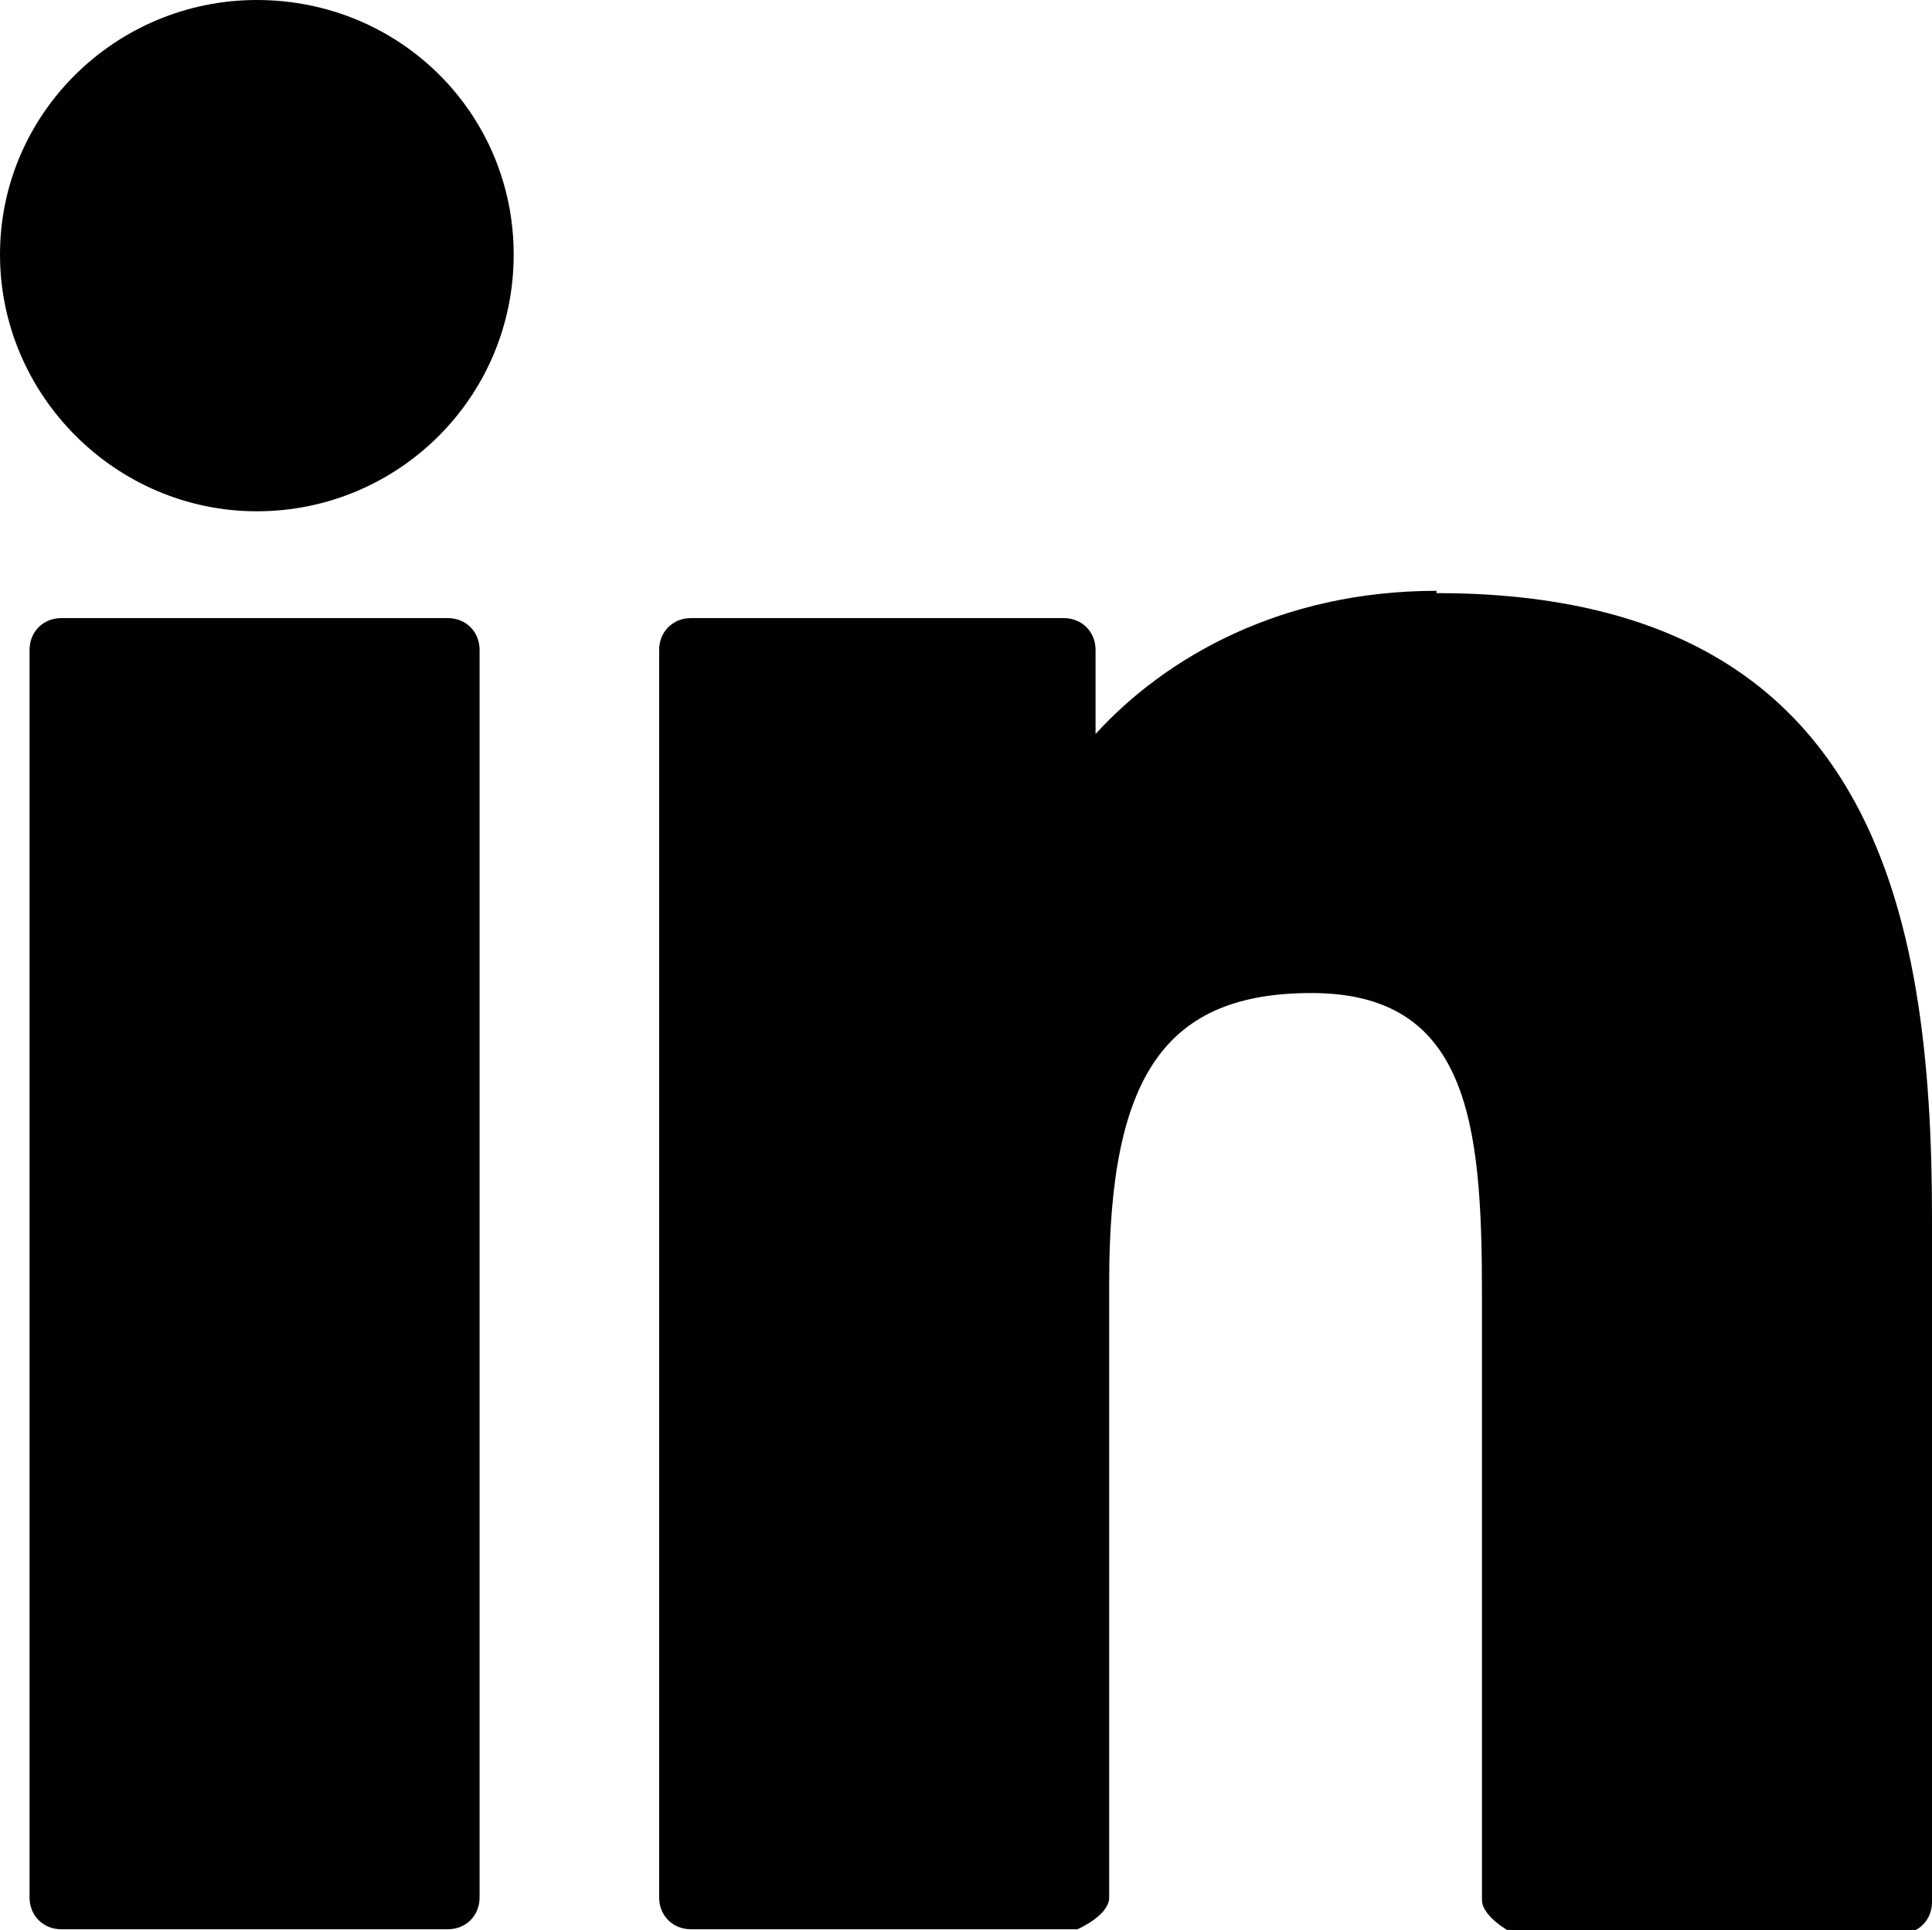
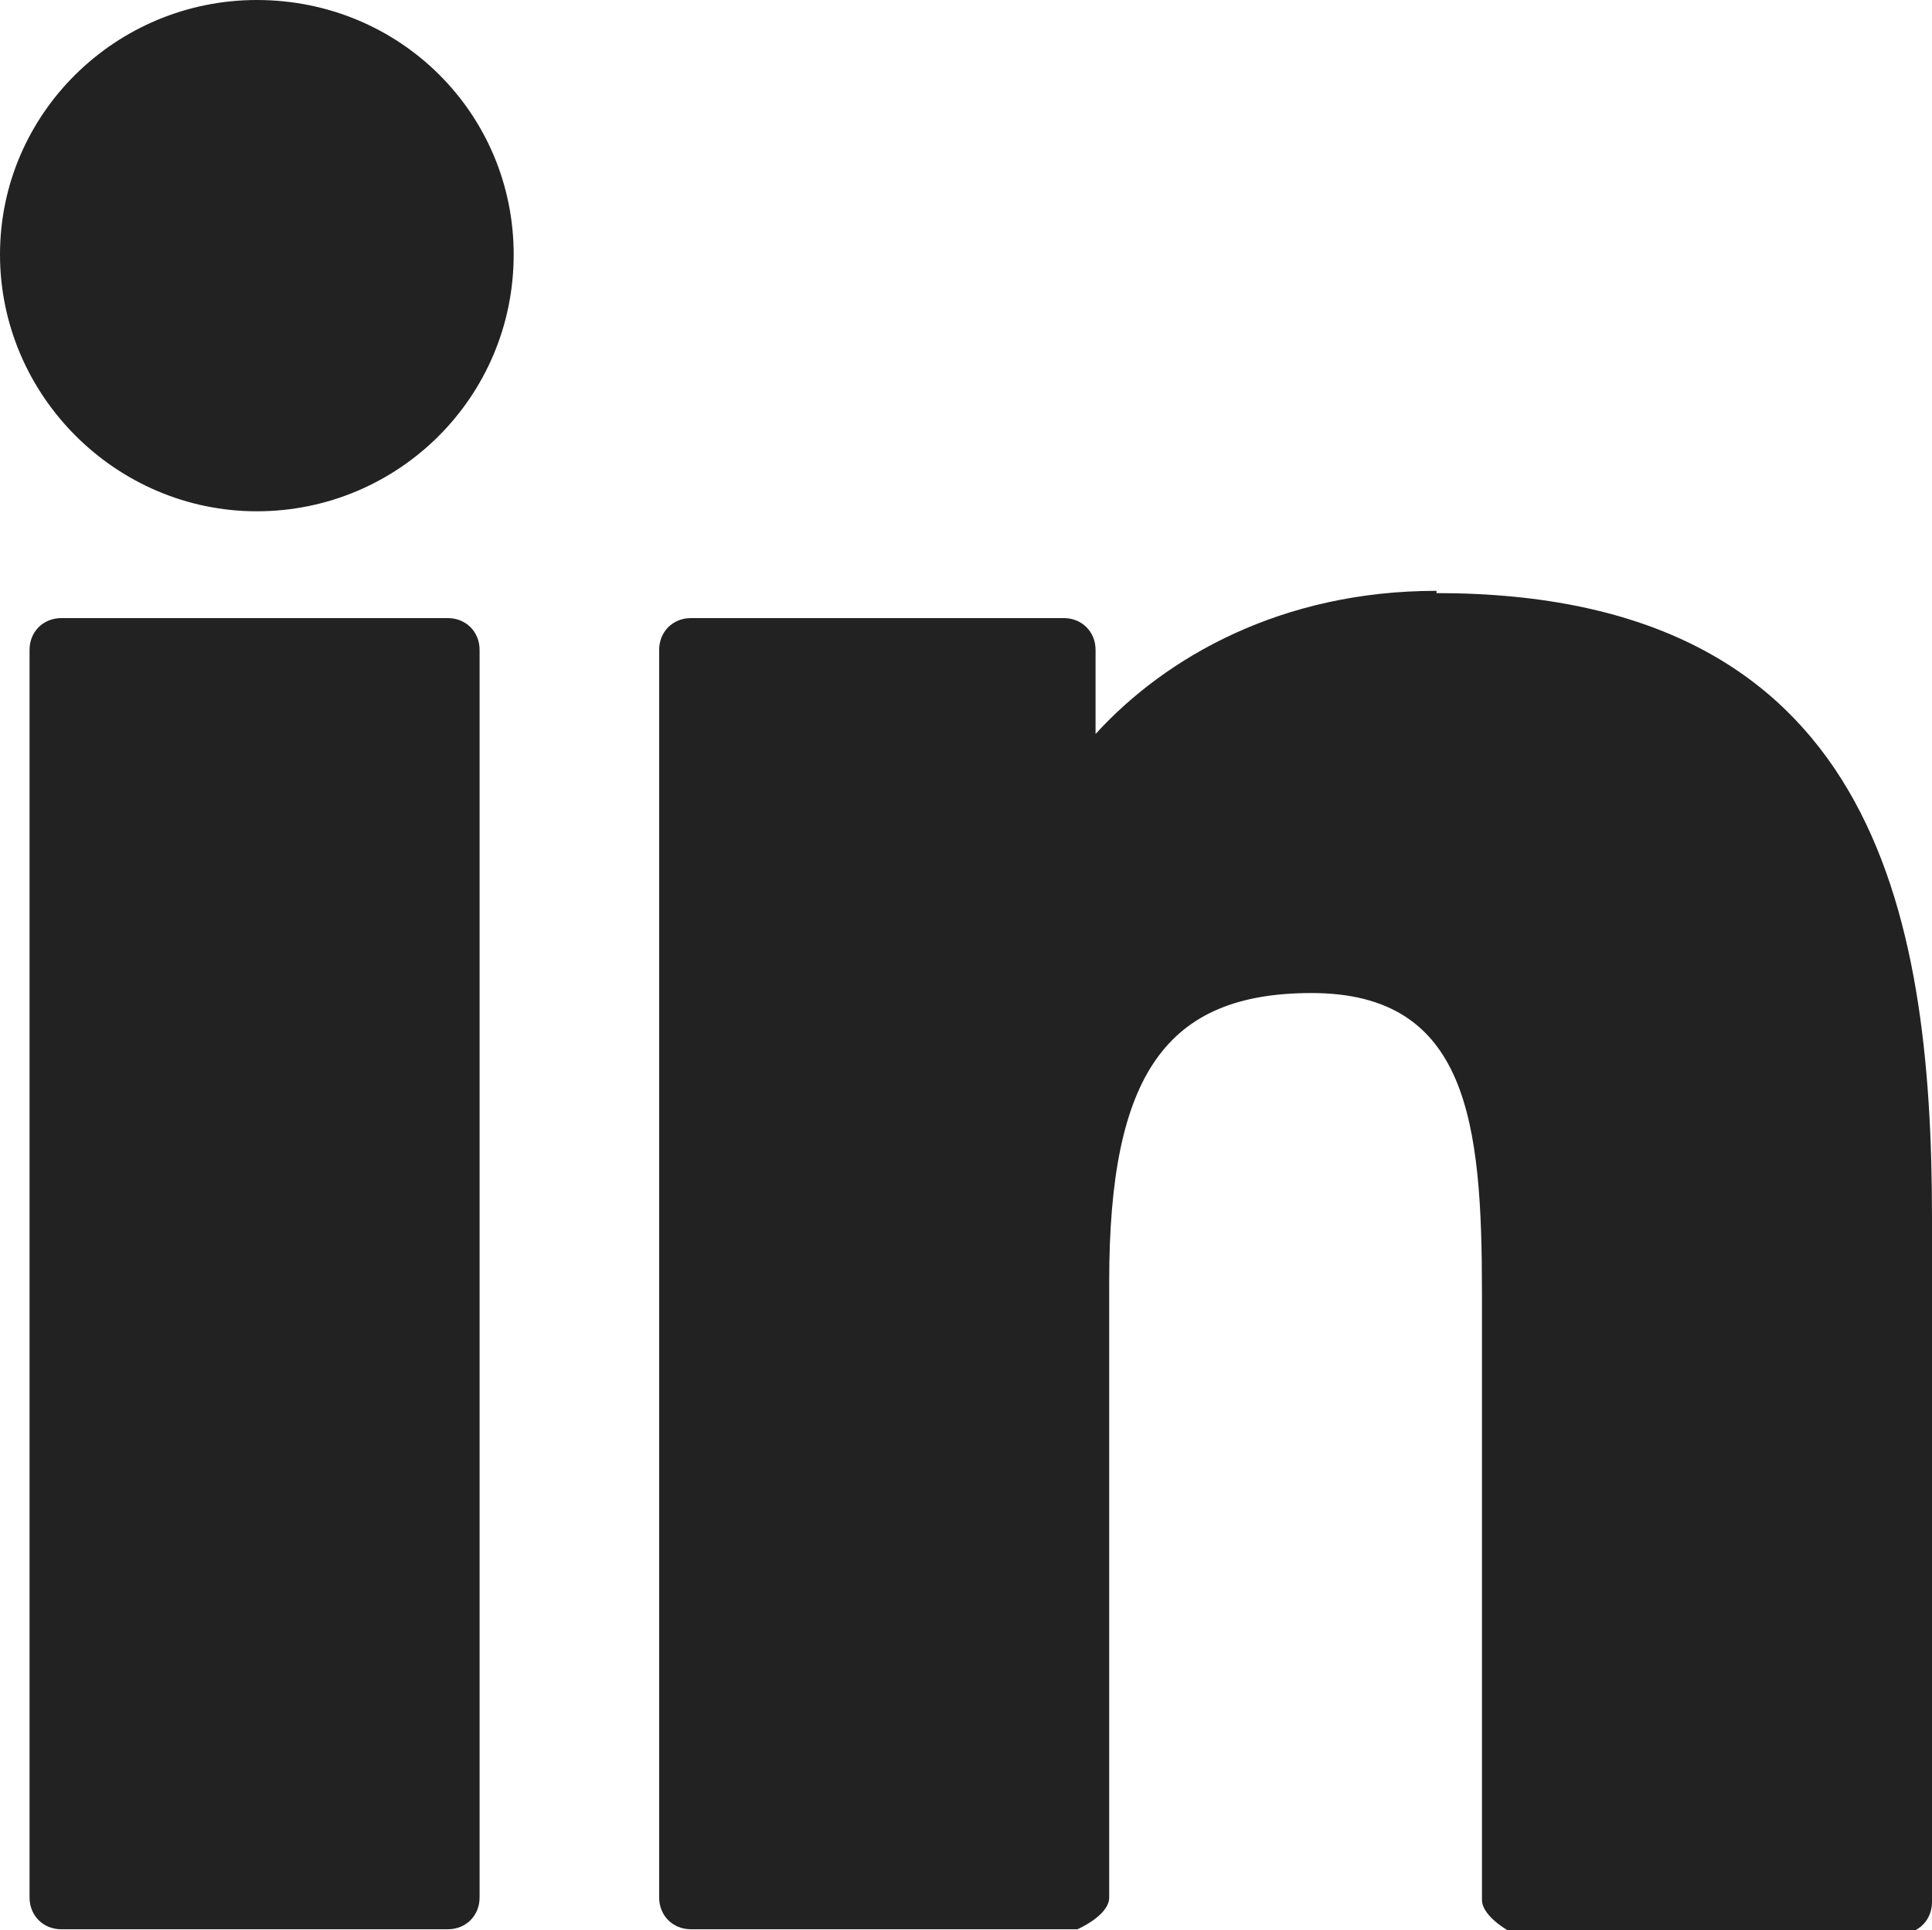
- <svg xmlns="http://www.w3.org/2000/svg" id="Layer_2" data-name="Layer 2" viewBox="0 0 8.5 8.49">
+ <svg xmlns="http://www.w3.org/2000/svg" fill="#222" id="Layer_2" data-name="Layer 2" viewBox="0 0 8.5 8.49">
  <defs>
    <style>
-       .cls-1 {
-         fill: #010101;
+       #Layer_2:hover {
+         fill: red;
      }
    </style>
  </defs>
  <g id="Layer_1-2" data-name="Layer 1">
    <g>
      <path class="cls-1" d="m1.98,2.72H.27c-.08,0-.14.06-.14.14v5.49c0,.08.06.14.14.14h1.7c.08,0,.14-.06.14-.14V2.86c0-.08-.06-.14-.14-.14Z" />
      <path class="cls-1" d="m1.13,0C.51,0,0,.5,0,1.12s.51,1.13,1.13,1.13,1.13-.5,1.13-1.13c0-.62-.5-1.12-1.13-1.12Z" />
      <path class="cls-1" d="m6.32,2.6c-.68,0-1.19.29-1.5.63v-.37c0-.08-.06-.14-.14-.14h-1.64c-.08,0-.14.06-.14.14v5.49c0,.08.06.14.14.14h1.7s.14-.06.14-.14v-2.71c0-.91.25-1.27.89-1.27.69,0,.75.57.75,1.32v2.67c0,.08.14.15.14.15h1.7c.08,0,.14-.06.14-.14v-3.01c0-1.36-.26-2.75-2.18-2.75Z" />
    </g>
  </g>
</svg>
